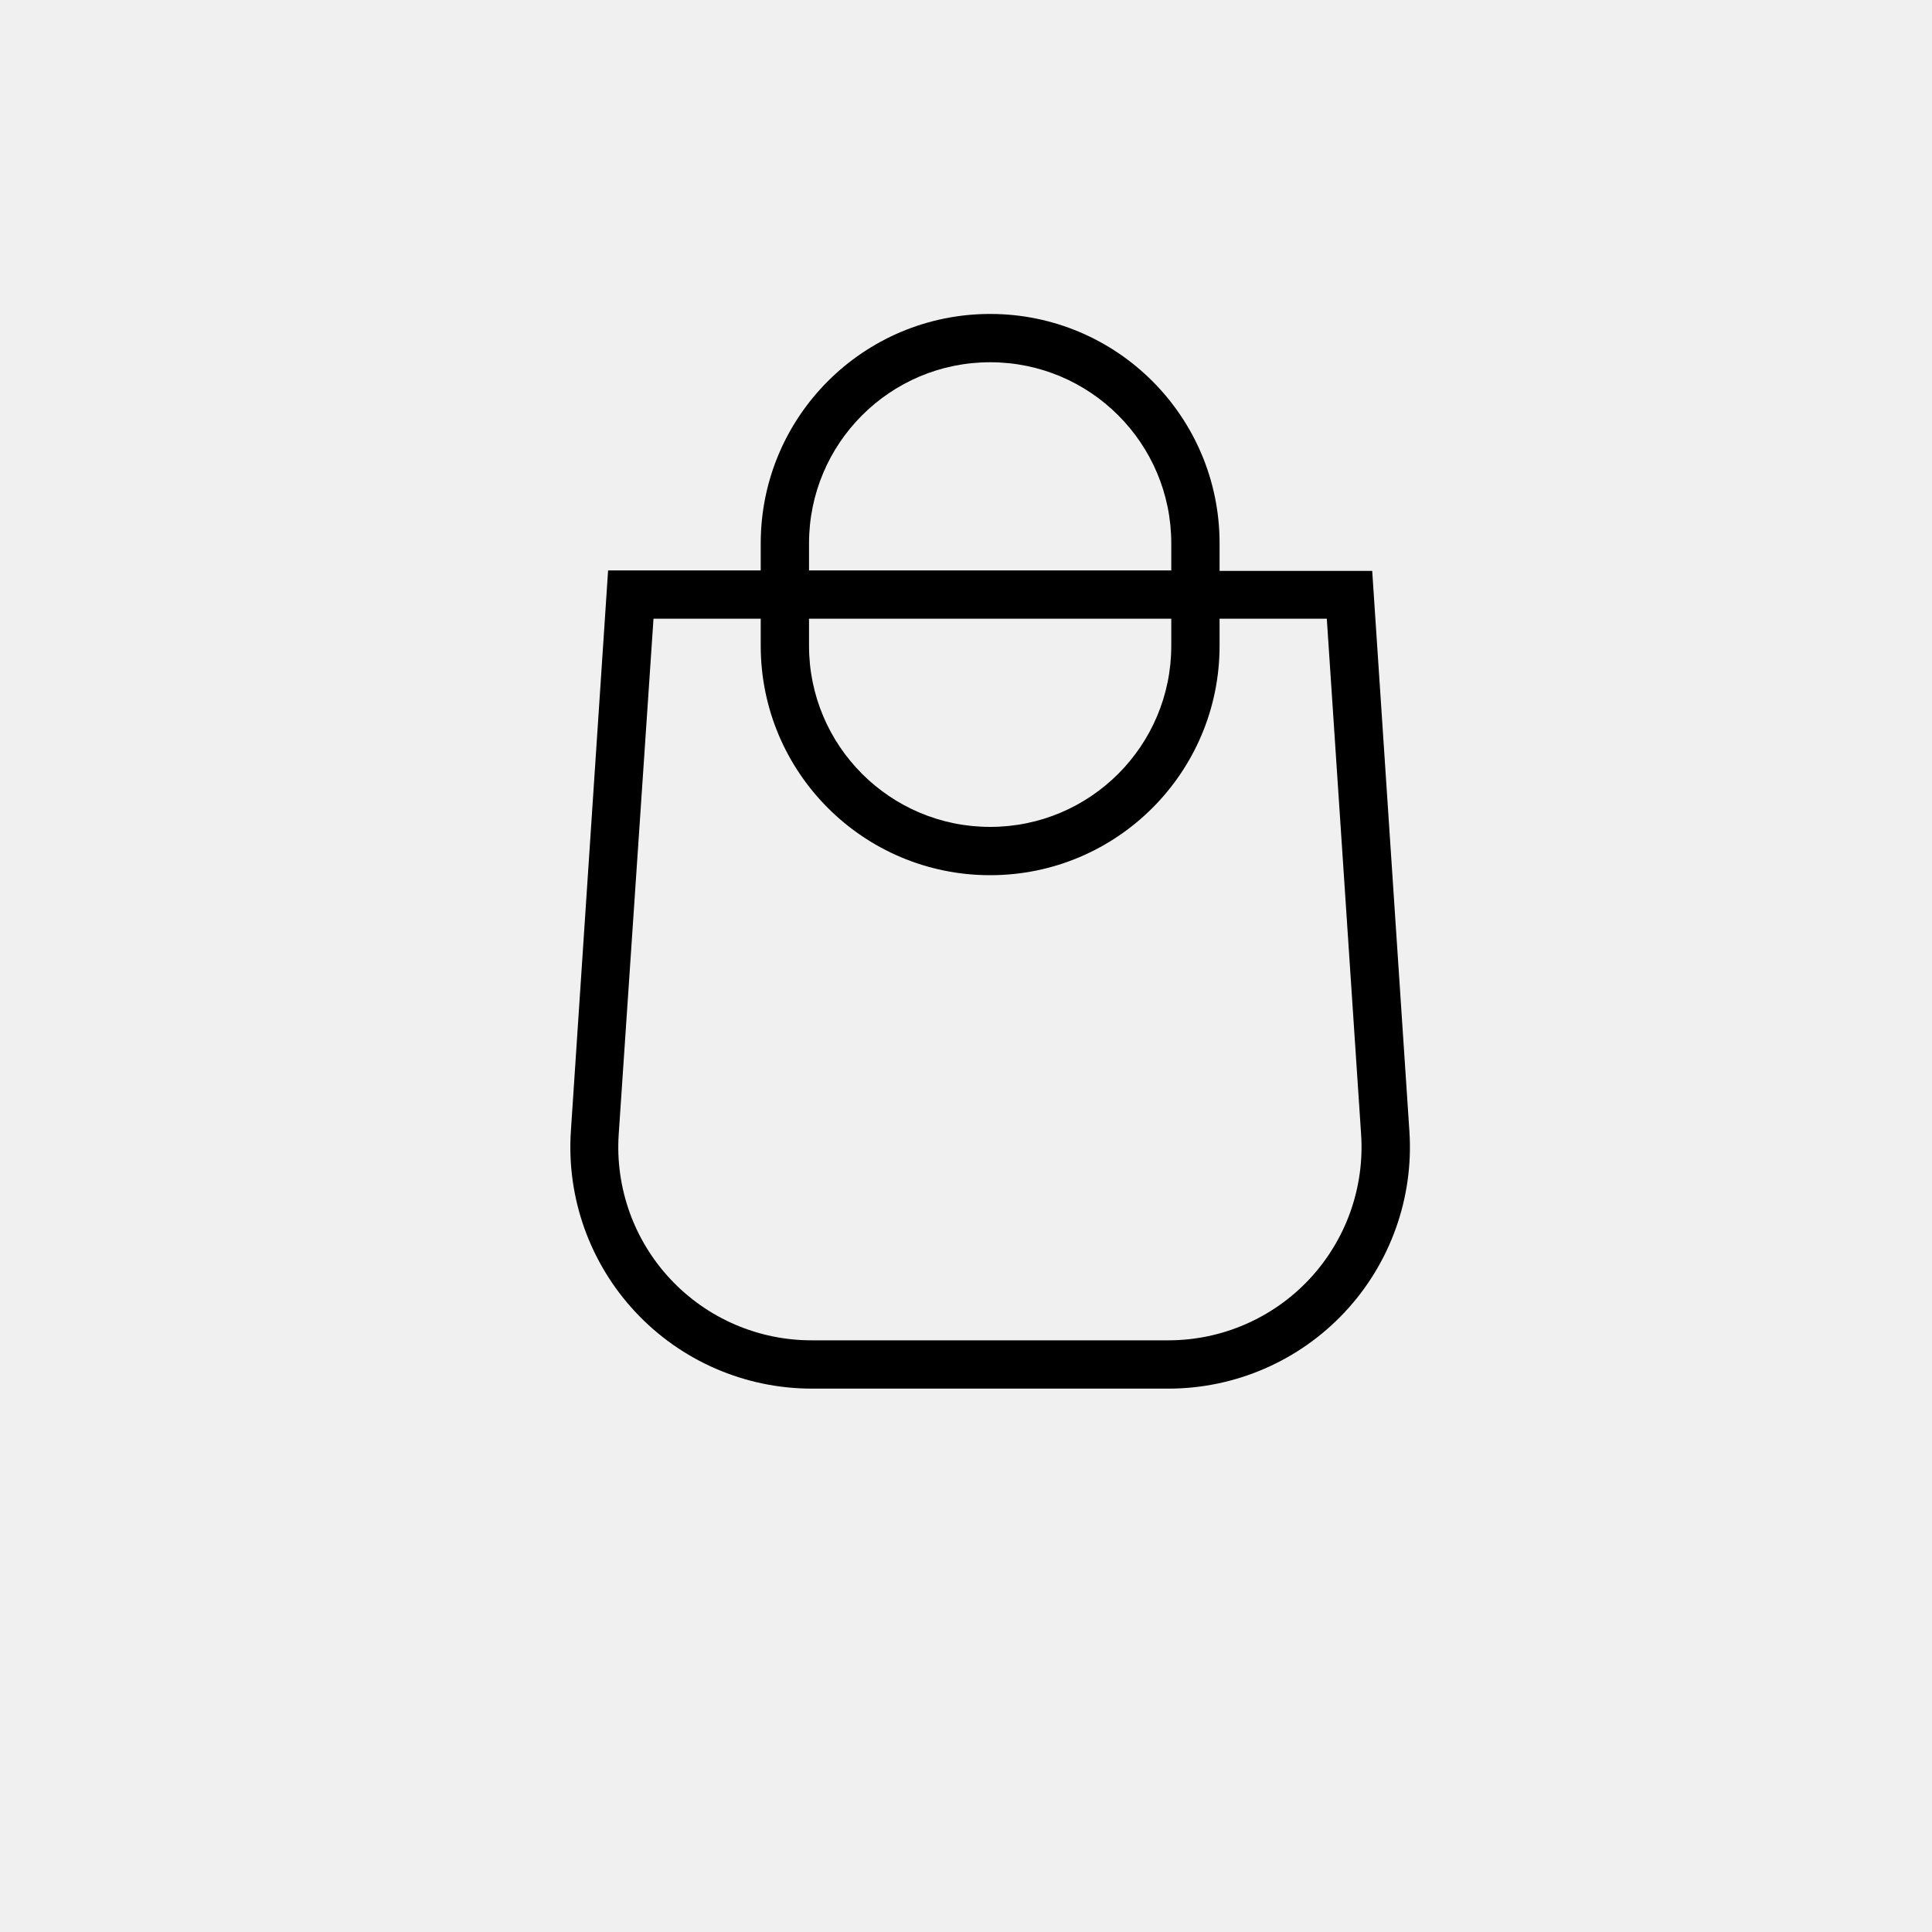
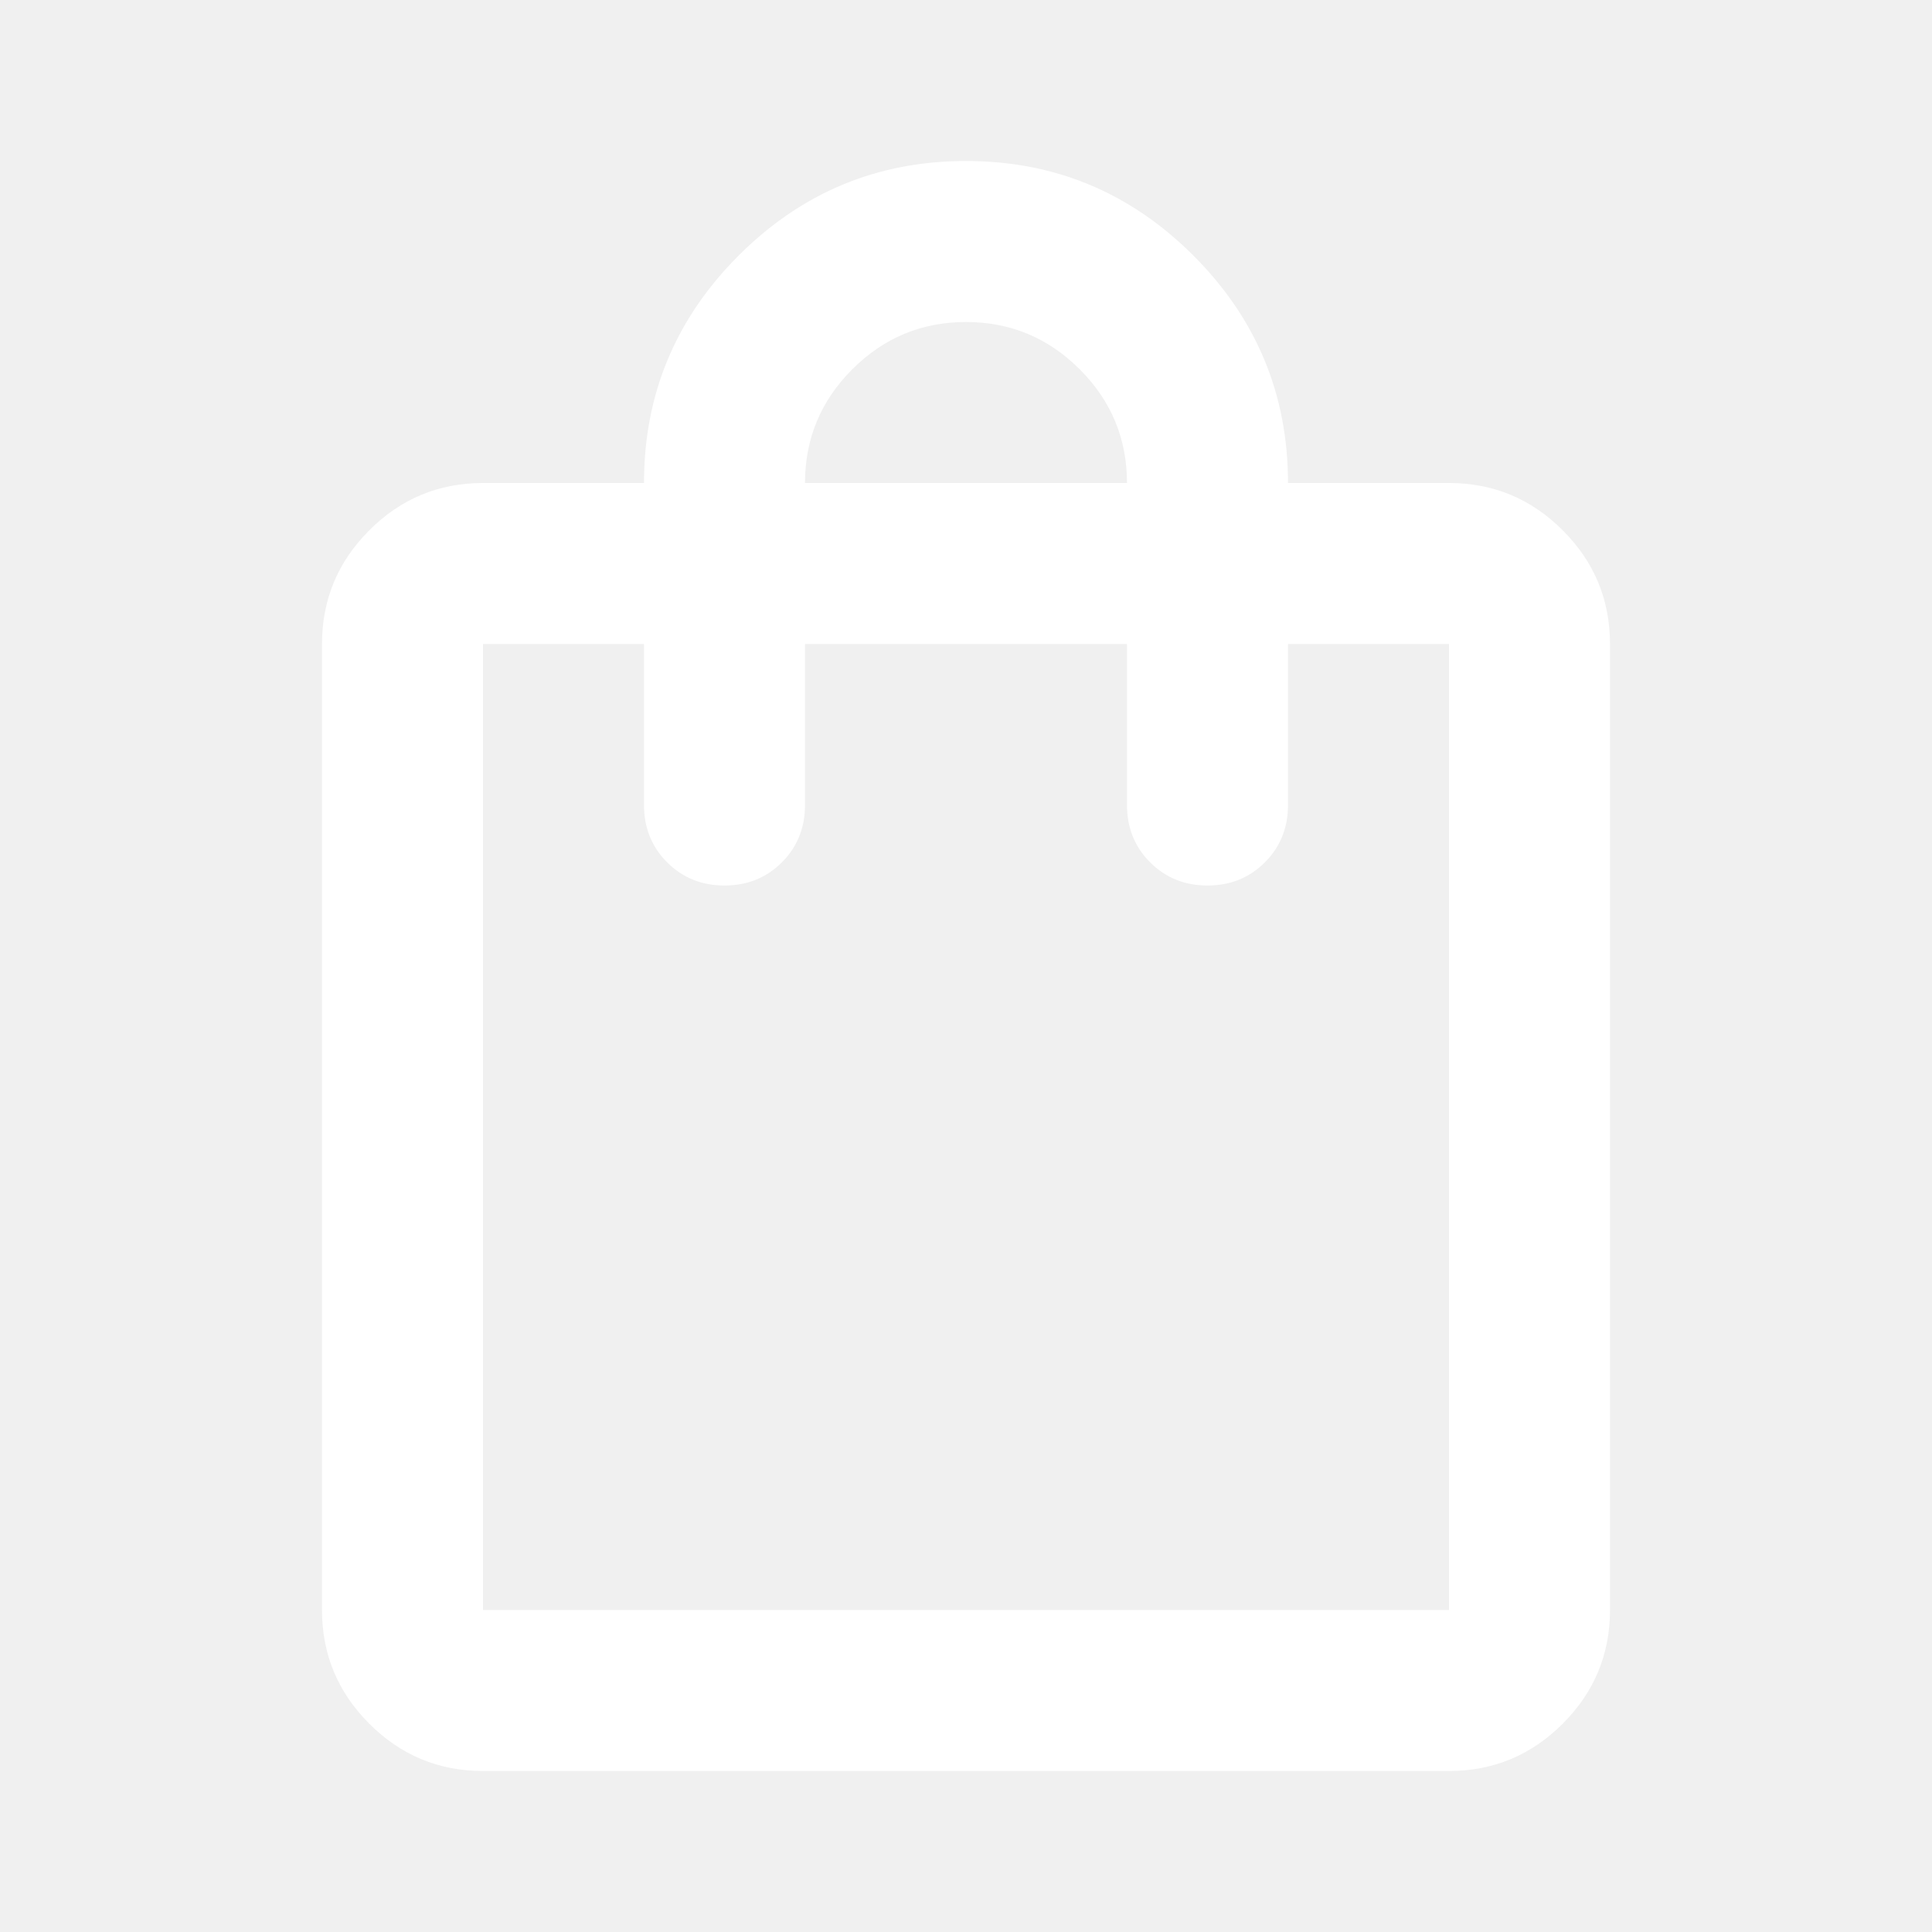
- <svg xmlns="http://www.w3.org/2000/svg" fill="none" class="icon icon-cart" viewBox="0 0 40 40">
-   <path fill="currentColor" fill-rule="evenodd" d="M20.5 6.5a4.75 4.75 0 0 0-4.75 4.75v.56h-3.16l-.77 11.6a5 5 0 0 0 4.99 5.34h7.38a5 5 0 0 0 4.99-5.33l-.77-11.6h-3.16v-.57A4.75 4.75 0 0 0 20.5 6.5m3.75 5.31v-.56a3.75 3.75 0 1 0-7.5 0v.56zm-7.5 1h7.5v.56a3.75 3.75 0 1 1-7.5 0zm-1 0v.56a4.75 4.75 0 1 0 9.5 0v-.56h2.22l.71 10.67a4 4 0 0 1-3.99 4.27h-7.38a4 4 0 0 1-4-4.27l.72-10.67z" />
+ <svg xmlns="http://www.w3.org/2000/svg" height="24px" viewBox="0 -960 960 960" width="24px" fill="#FFFFFF">
+   <path d="M240-80q-33 0-56.5-23.5T160-160v-480q0-33 23.5-56.5T240-720h80q0-66 47-113t113-47q66 0 113 47t47 113h80q33 0 56.5 23.5T800-640v480q0 33-23.5 56.5T720-80H240Zm0-80h480v-480h-80v80q0 17-11.5 28.5T600-520q-17 0-28.5-11.5T560-560v-80H400v80q0 17-11.5 28.5T360-520q-17 0-28.5-11.5T320-560v-80h-80v480Zm160-560h160q0-33-23.5-56.5T480-800q-33 0-56.5 23.5T400-720ZM240-160v-480 480Z" />
</svg>
